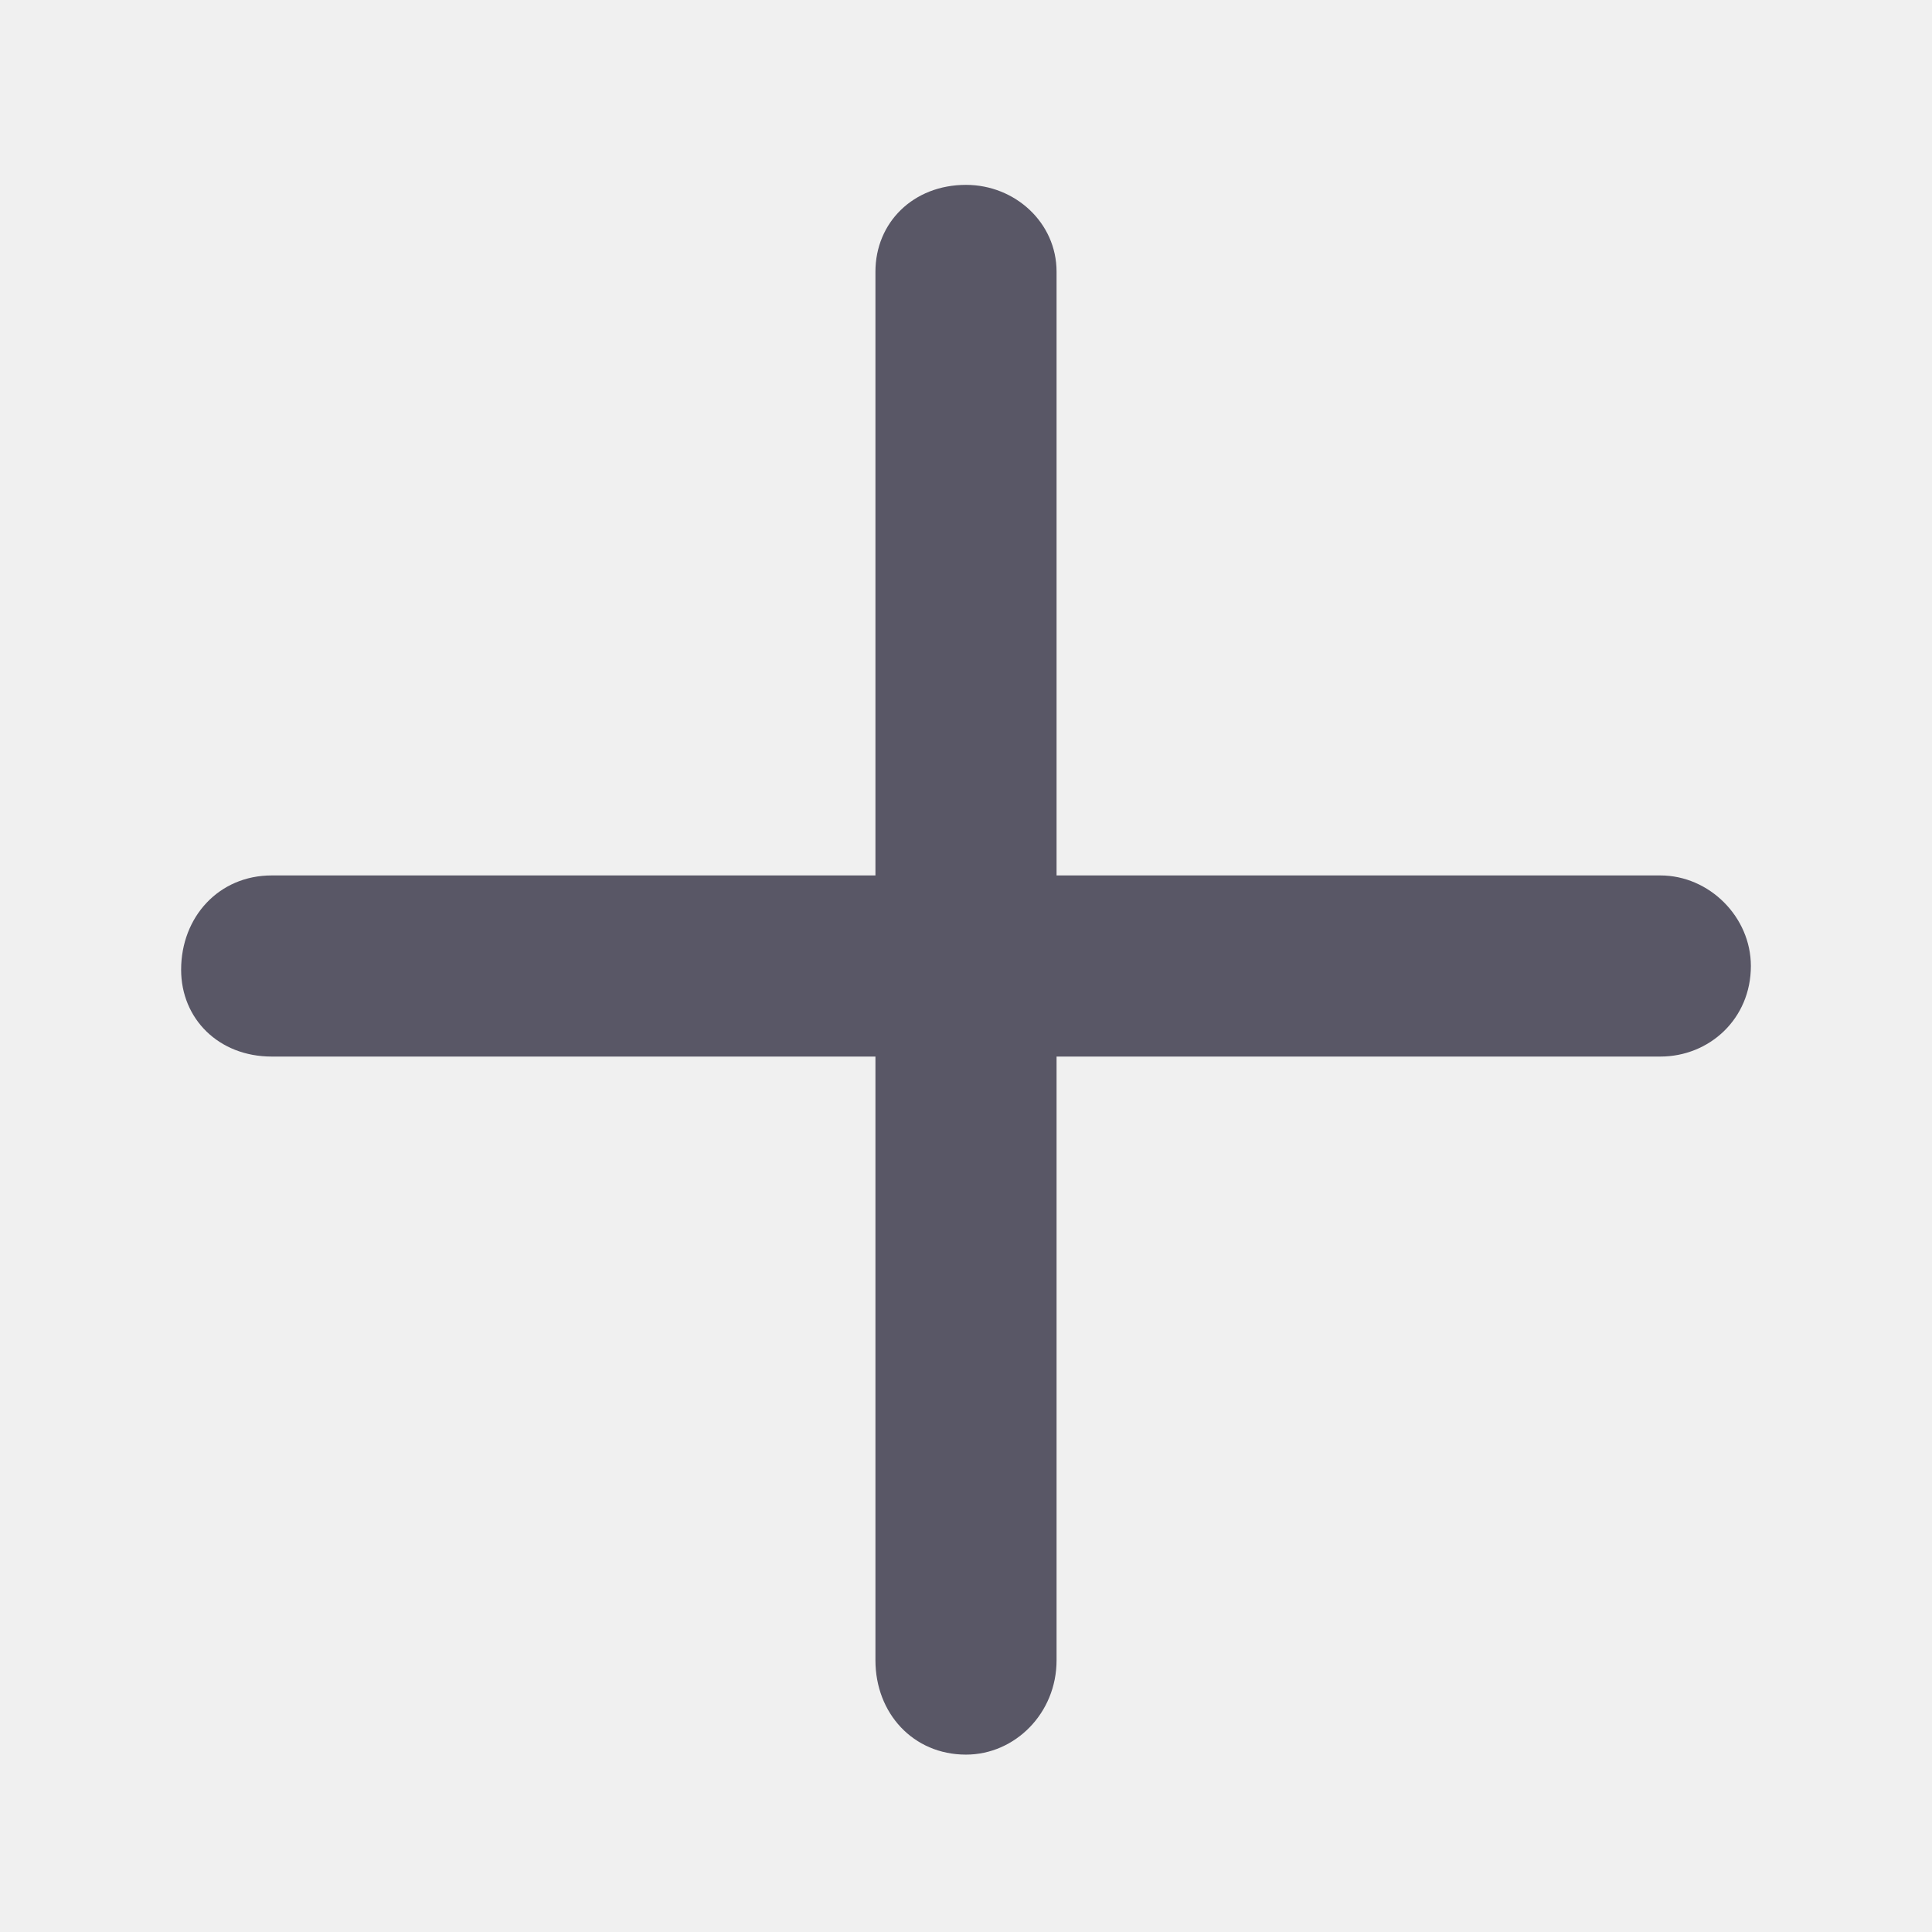
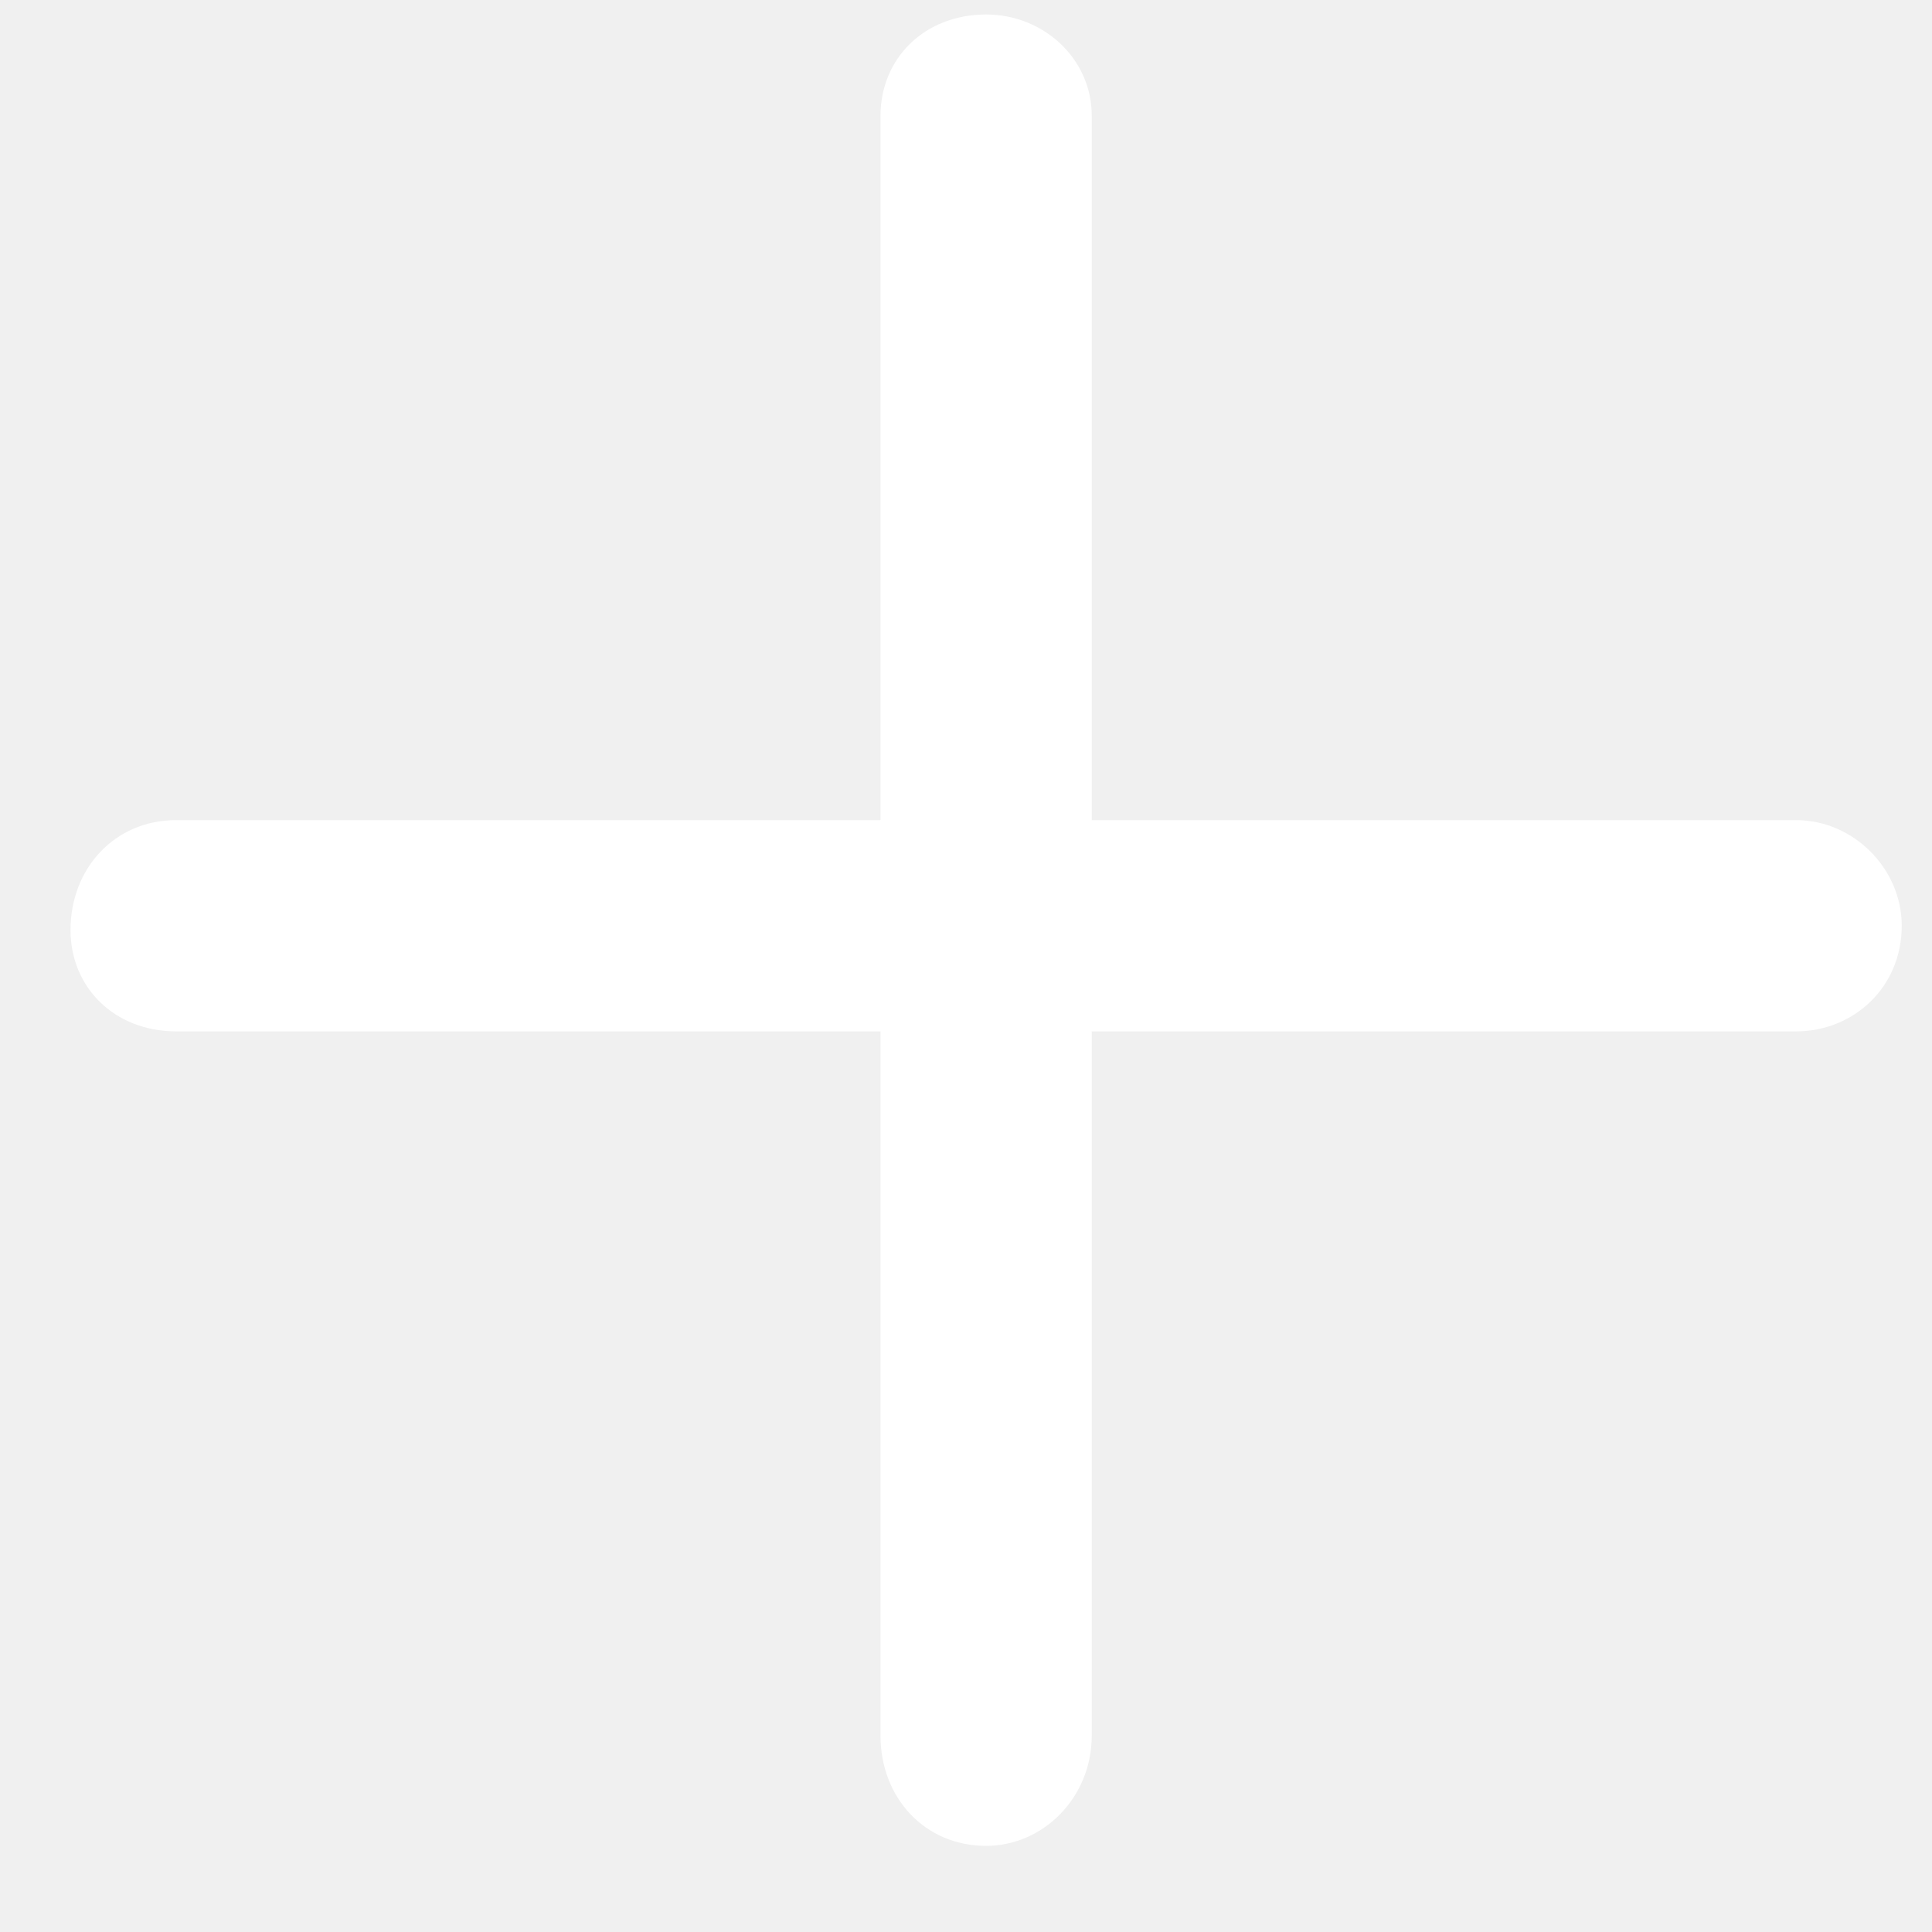
- <svg xmlns="http://www.w3.org/2000/svg" width="16" height="16" viewBox="0 0 16 16" fill="none">
-   <path d="M14.5 8C14.5 8.438 14.156 8.75 13.75 8.75H8.75V13.75C8.75 14.188 8.406 14.531 8 14.531C7.562 14.531 7.25 14.188 7.25 13.75V8.75H2.25C1.812 8.75 1.5 8.438 1.5 8.031C1.5 7.594 1.812 7.25 2.25 7.25H7.25V2.25C7.25 1.844 7.562 1.531 8 1.531C8.406 1.531 8.75 1.844 8.75 2.25V7.25H13.75C14.156 7.25 14.5 7.594 14.5 8Z" fill="#595766" />
+ <svg xmlns="http://www.w3.org/2000/svg" width="12" height="12" viewBox="0 0 12 12" fill="none">
+   <path d="M11.812 5.75C11.812 6.133 11.512 6.406 11.156 6.406H6.781V10.781C6.781 11.164 6.48 11.465 6.125 11.465C5.742 11.465 5.469 11.164 5.469 10.781V6.406H1.094C0.711 6.406 0.438 6.133 0.438 5.777C0.438 5.395 0.711 5.094 1.094 5.094H5.469V0.719C5.469 0.363 5.742 0.09 6.125 0.09C6.48 0.09 6.781 0.363 6.781 0.719V5.094H11.156C11.512 5.094 11.812 5.395 11.812 5.75Z" fill="white" />
</svg>
